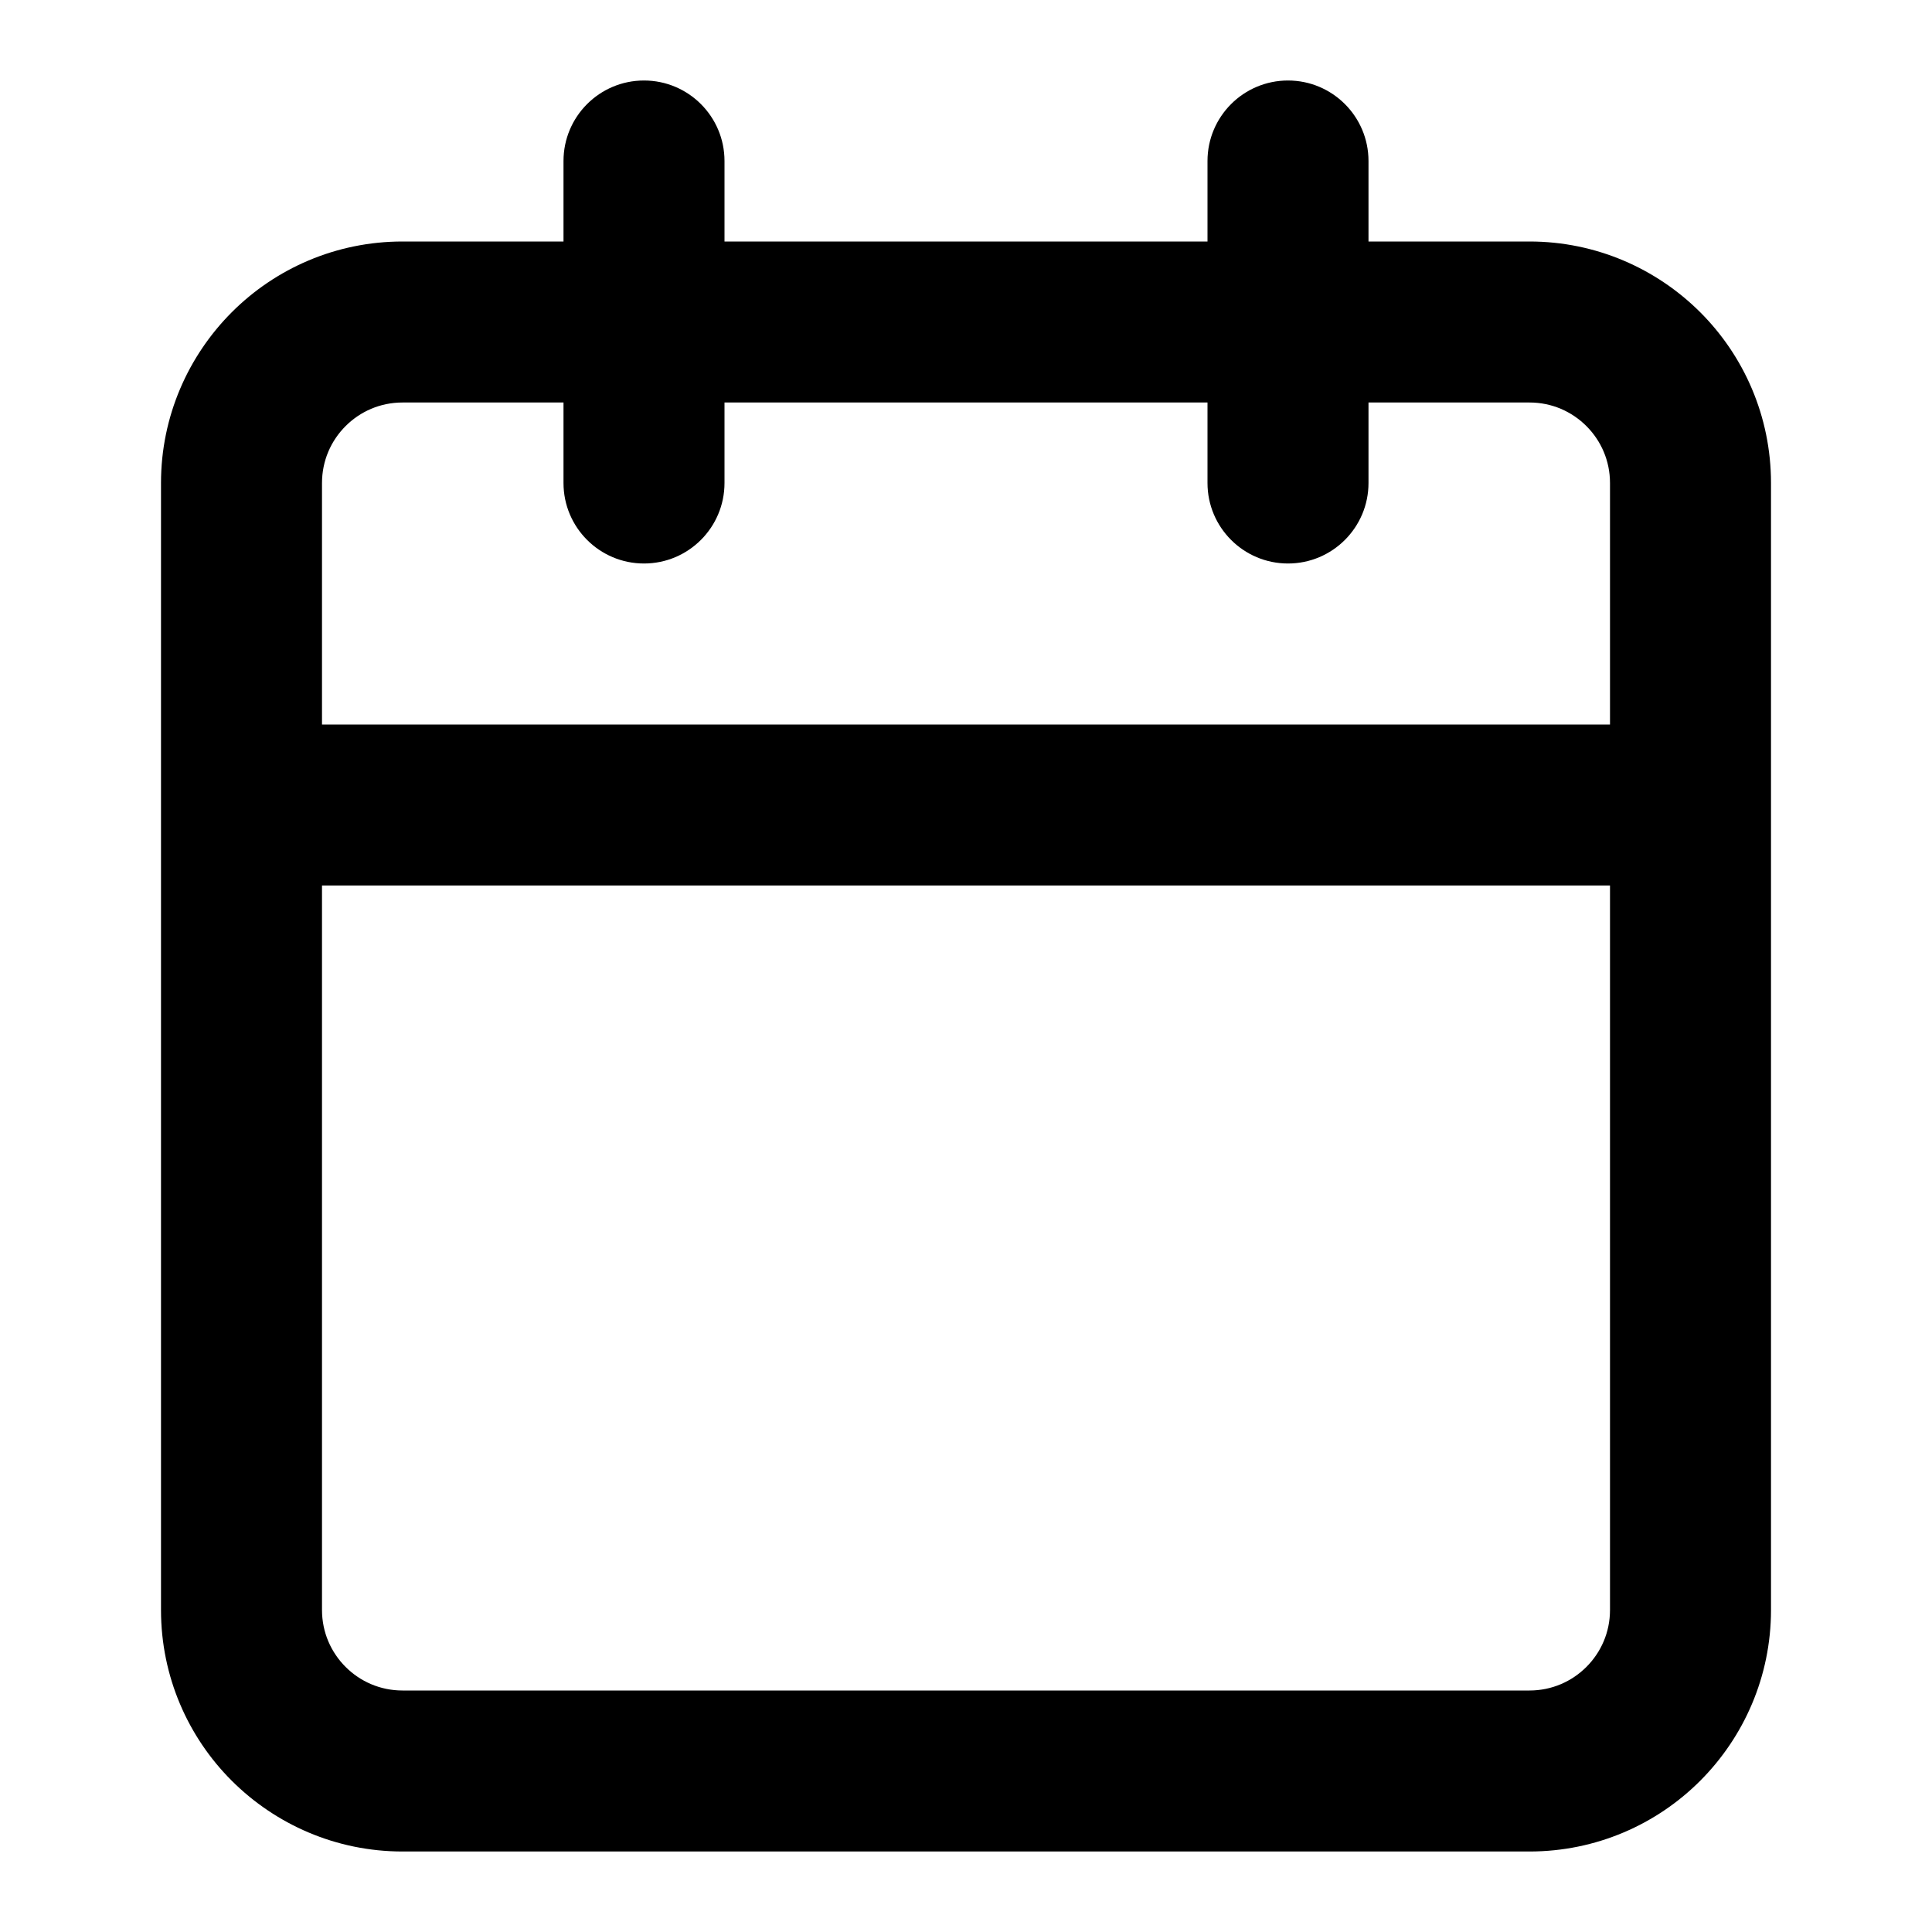
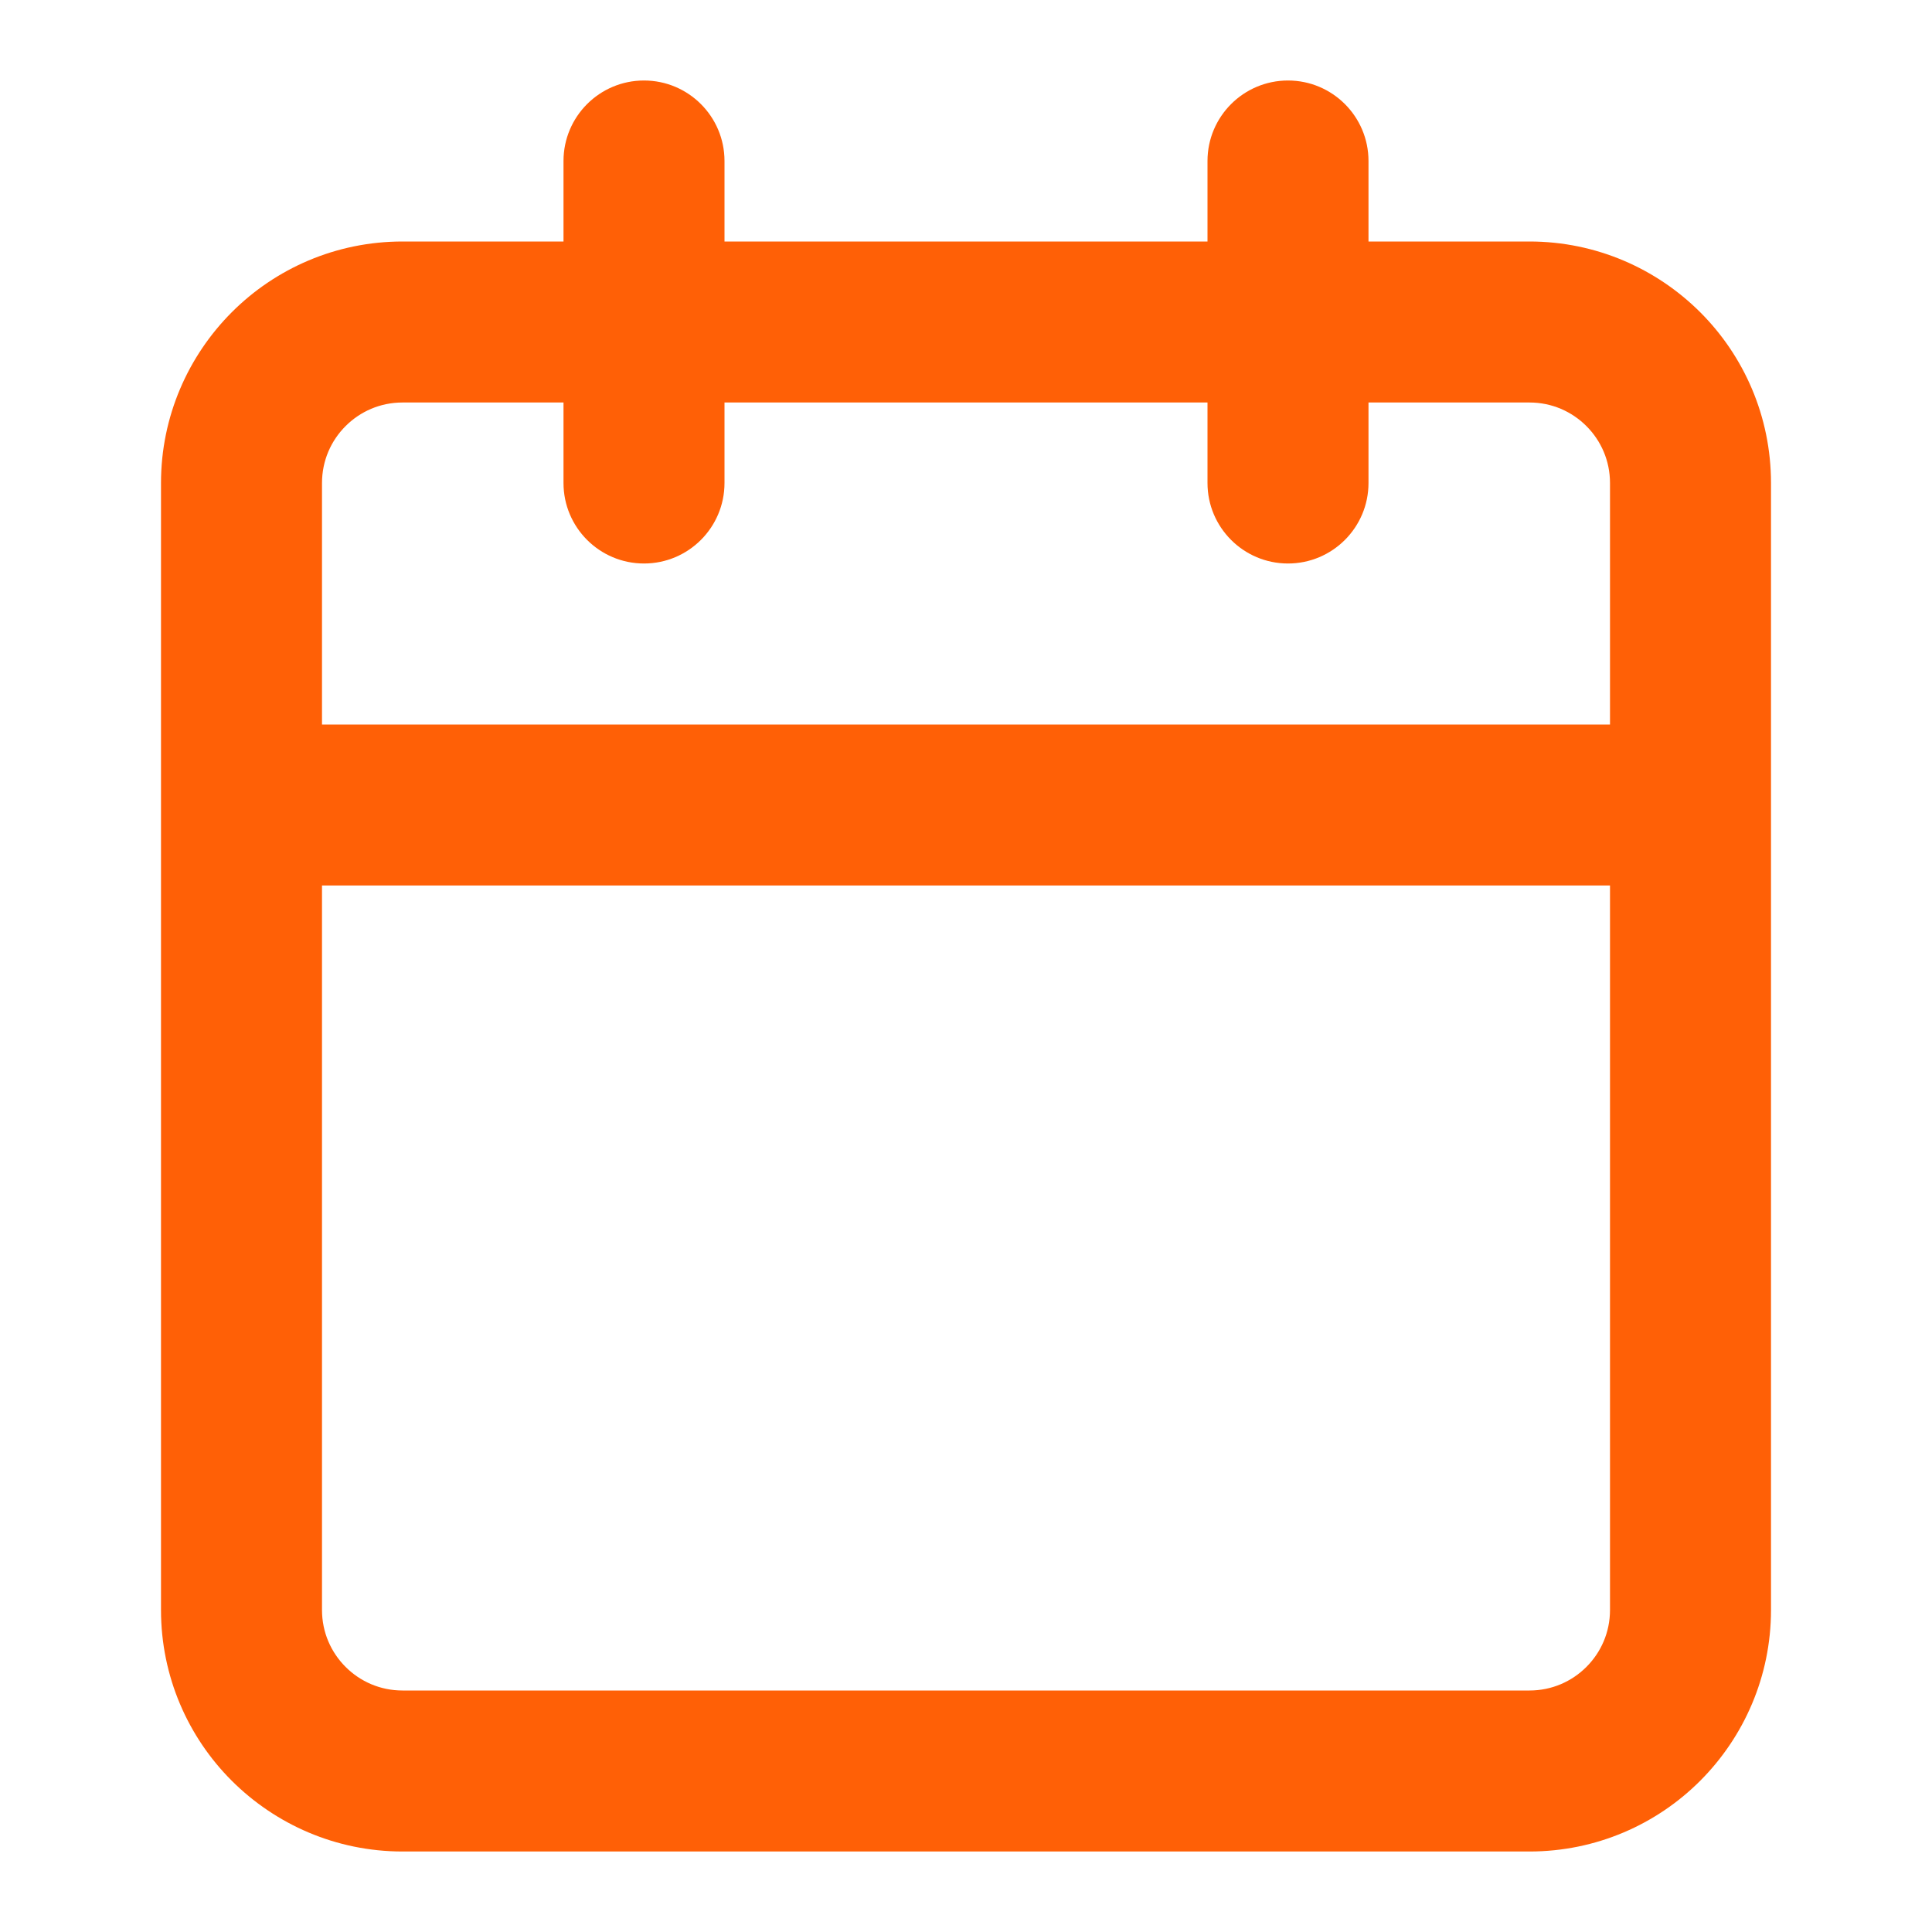
<svg xmlns="http://www.w3.org/2000/svg" version="1.1" width="768" height="768" viewBox="0 0 768 768">
  <g id="icomoon-ignore">
</g>
-   <path fill="#000" d="M224 64v32h-64c-26.496 0-50.56 10.784-67.872 28.128s-28.128 41.376-28.128 67.872v448c0 26.496 10.784 50.56 28.128 67.872s41.376 28.128 67.872 28.128h448c26.496 0 50.56-10.784 67.872-28.128s28.128-41.376 28.128-67.872v-448c0-26.496-10.784-50.56-28.128-67.872s-41.376-28.128-67.872-28.128h-64v-32c0-17.664-14.336-32-32-32s-32 14.336-32 32v32h-192v-32c0-17.664-14.336-32-32-32s-32 14.336-32 32zM640 288h-512v-96c0-8.832 3.552-16.8 9.376-22.624s13.792-9.376 22.624-9.376h64v32c0 17.664 14.336 32 32 32s32-14.336 32-32v-32h192v32c0 17.664 14.336 32 32 32s32-14.336 32-32v-32h64c8.832 0 16.8 3.552 22.624 9.376s9.376 13.792 9.376 22.624zM128 352h512v288c0 8.832-3.552 16.8-9.376 22.624s-13.792 9.376-22.624 9.376h-448c-8.832 0-16.8-3.552-22.624-9.376s-9.376-13.792-9.376-22.624z" />
+   <path fill="#ff6006" d="M224 64v32h-64c-26.496 0-50.56 10.784-67.872 28.128s-28.128 41.376-28.128 67.872v448c0 26.496 10.784 50.56 28.128 67.872s41.376 28.128 67.872 28.128h448c26.496 0 50.56-10.784 67.872-28.128s28.128-41.376 28.128-67.872v-448c0-26.496-10.784-50.56-28.128-67.872s-41.376-28.128-67.872-28.128h-64v-32c0-17.664-14.336-32-32-32s-32 14.336-32 32v32h-192v-32c0-17.664-14.336-32-32-32s-32 14.336-32 32zM640 288h-512v-96c0-8.832 3.552-16.8 9.376-22.624s13.792-9.376 22.624-9.376h64v32c0 17.664 14.336 32 32 32s32-14.336 32-32v-32h192v32c0 17.664 14.336 32 32 32s32-14.336 32-32v-32h64c8.832 0 16.8 3.552 22.624 9.376s9.376 13.792 9.376 22.624zM128 352h512v288c0 8.832-3.552 16.8-9.376 22.624s-13.792 9.376-22.624 9.376h-448c-8.832 0-16.8-3.552-22.624-9.376s-9.376-13.792-9.376-22.624z" />
</svg>
